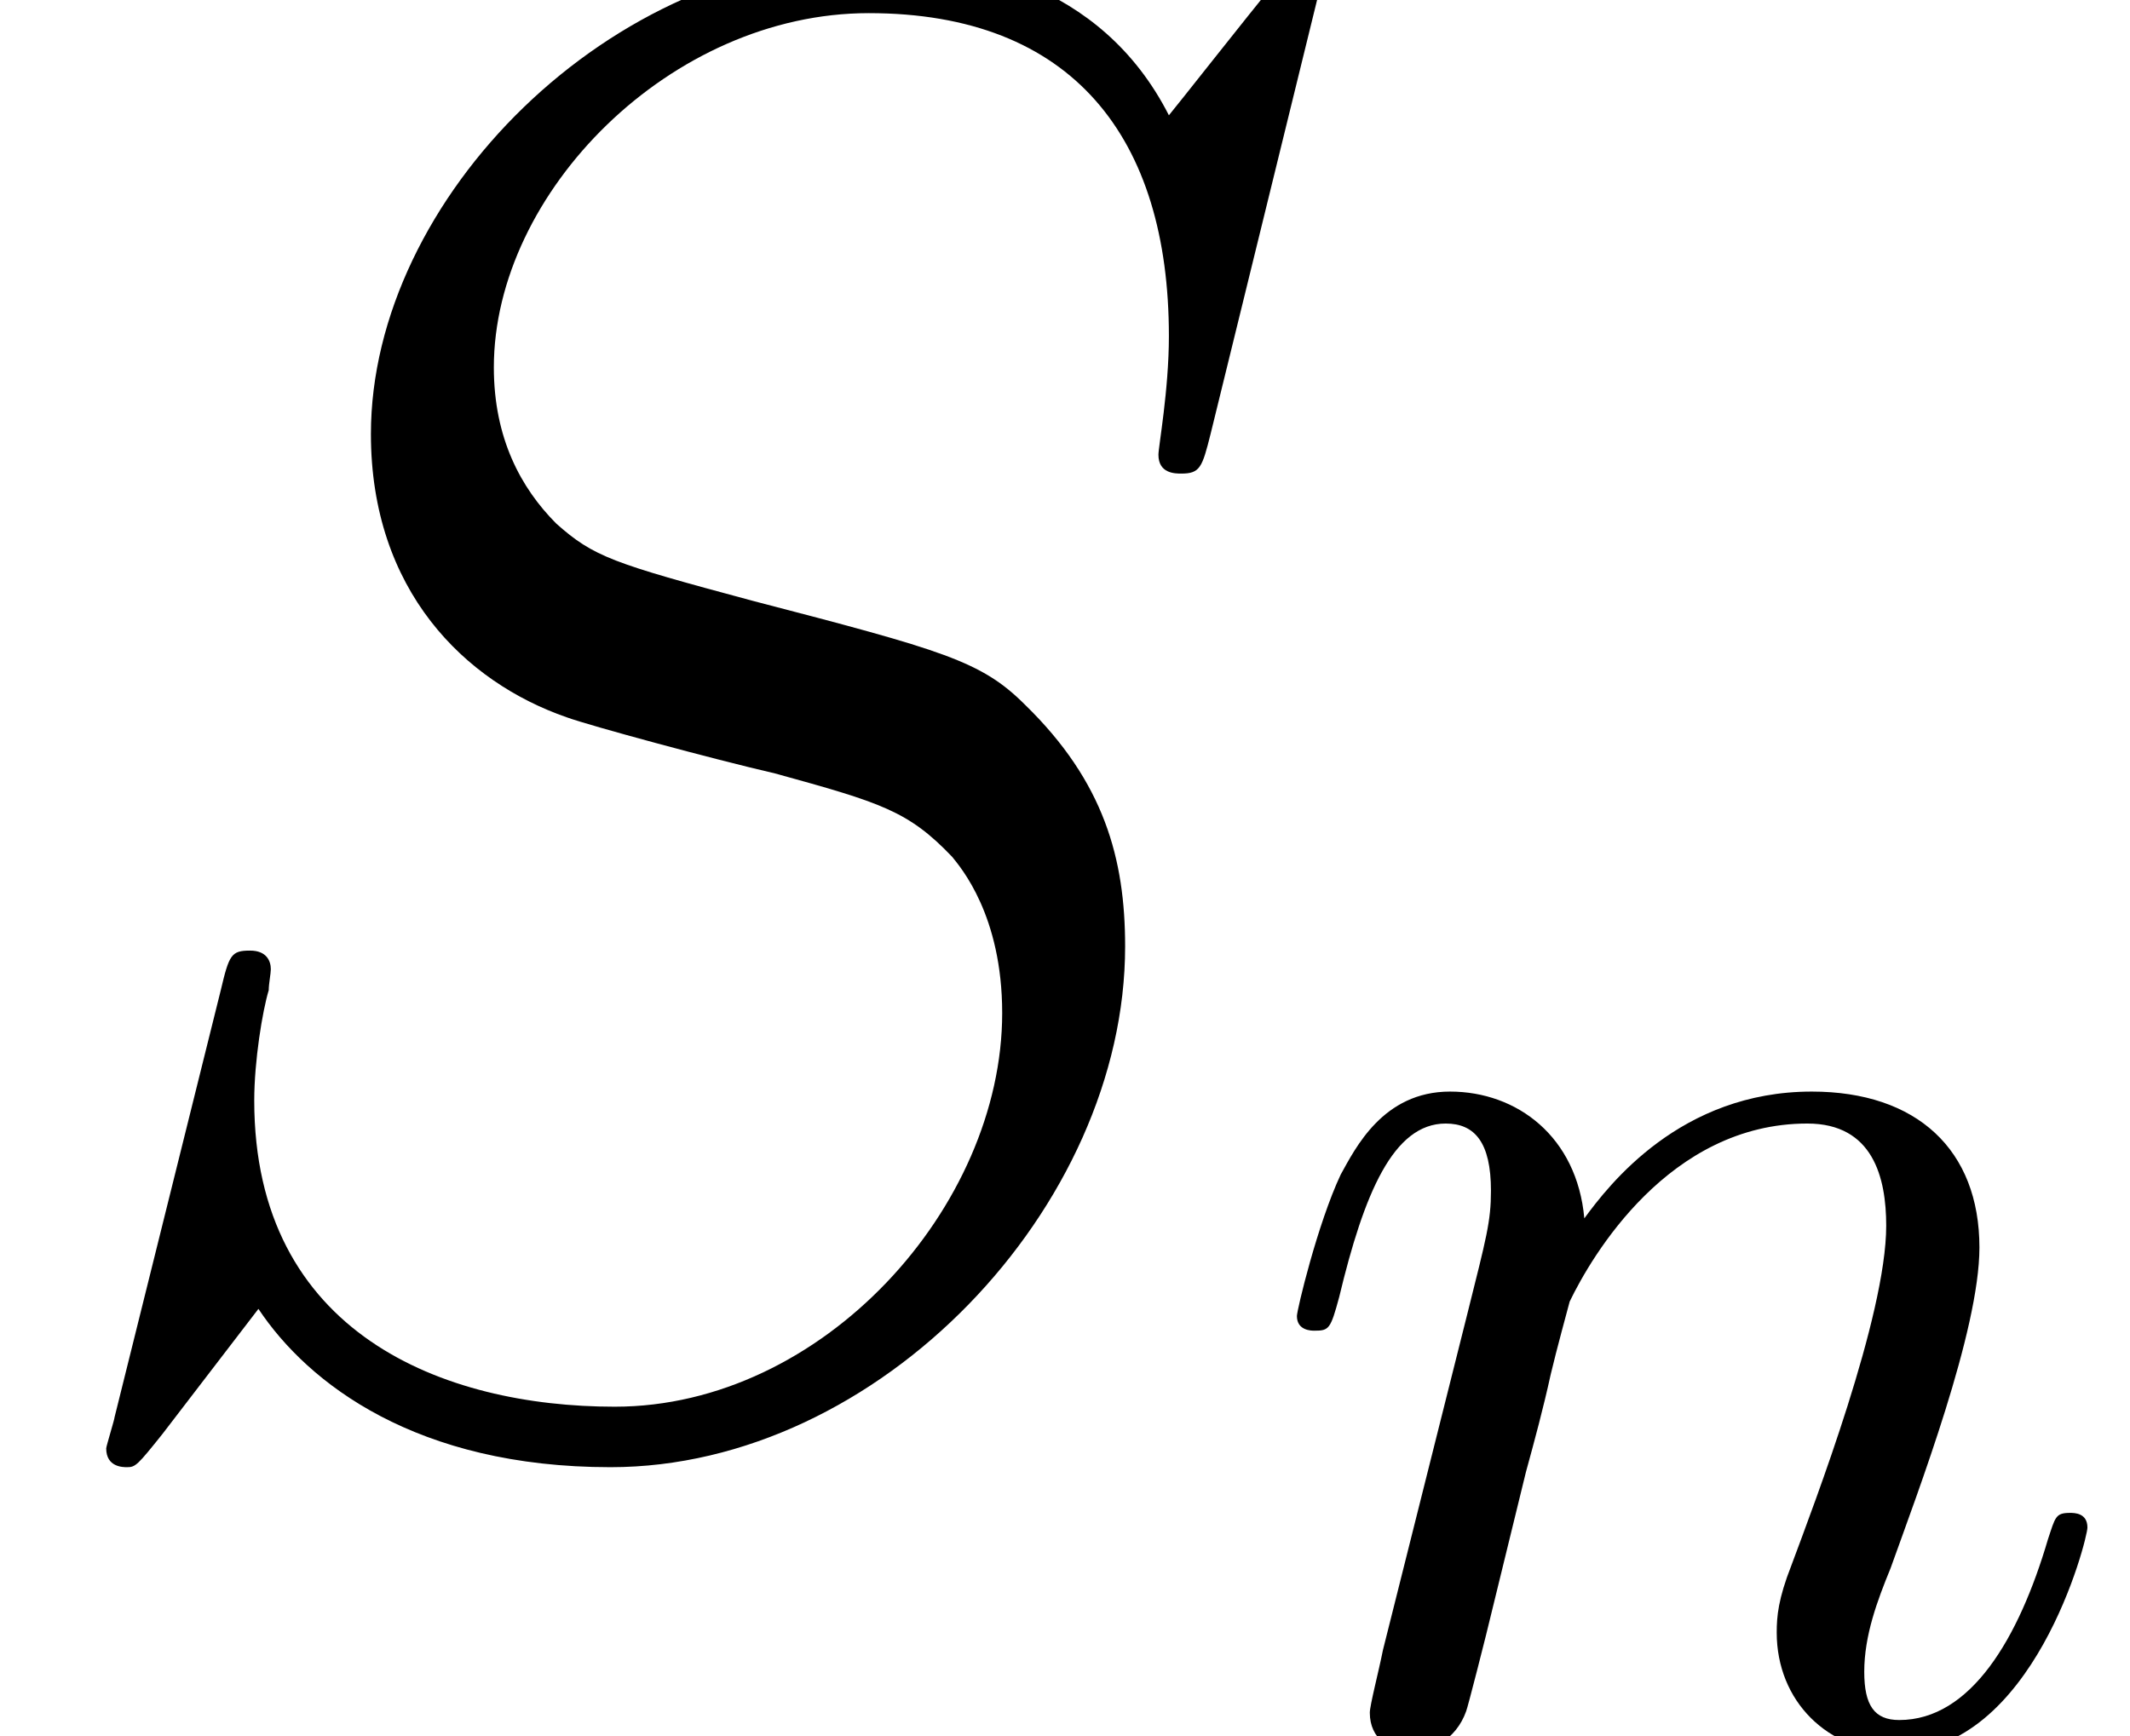
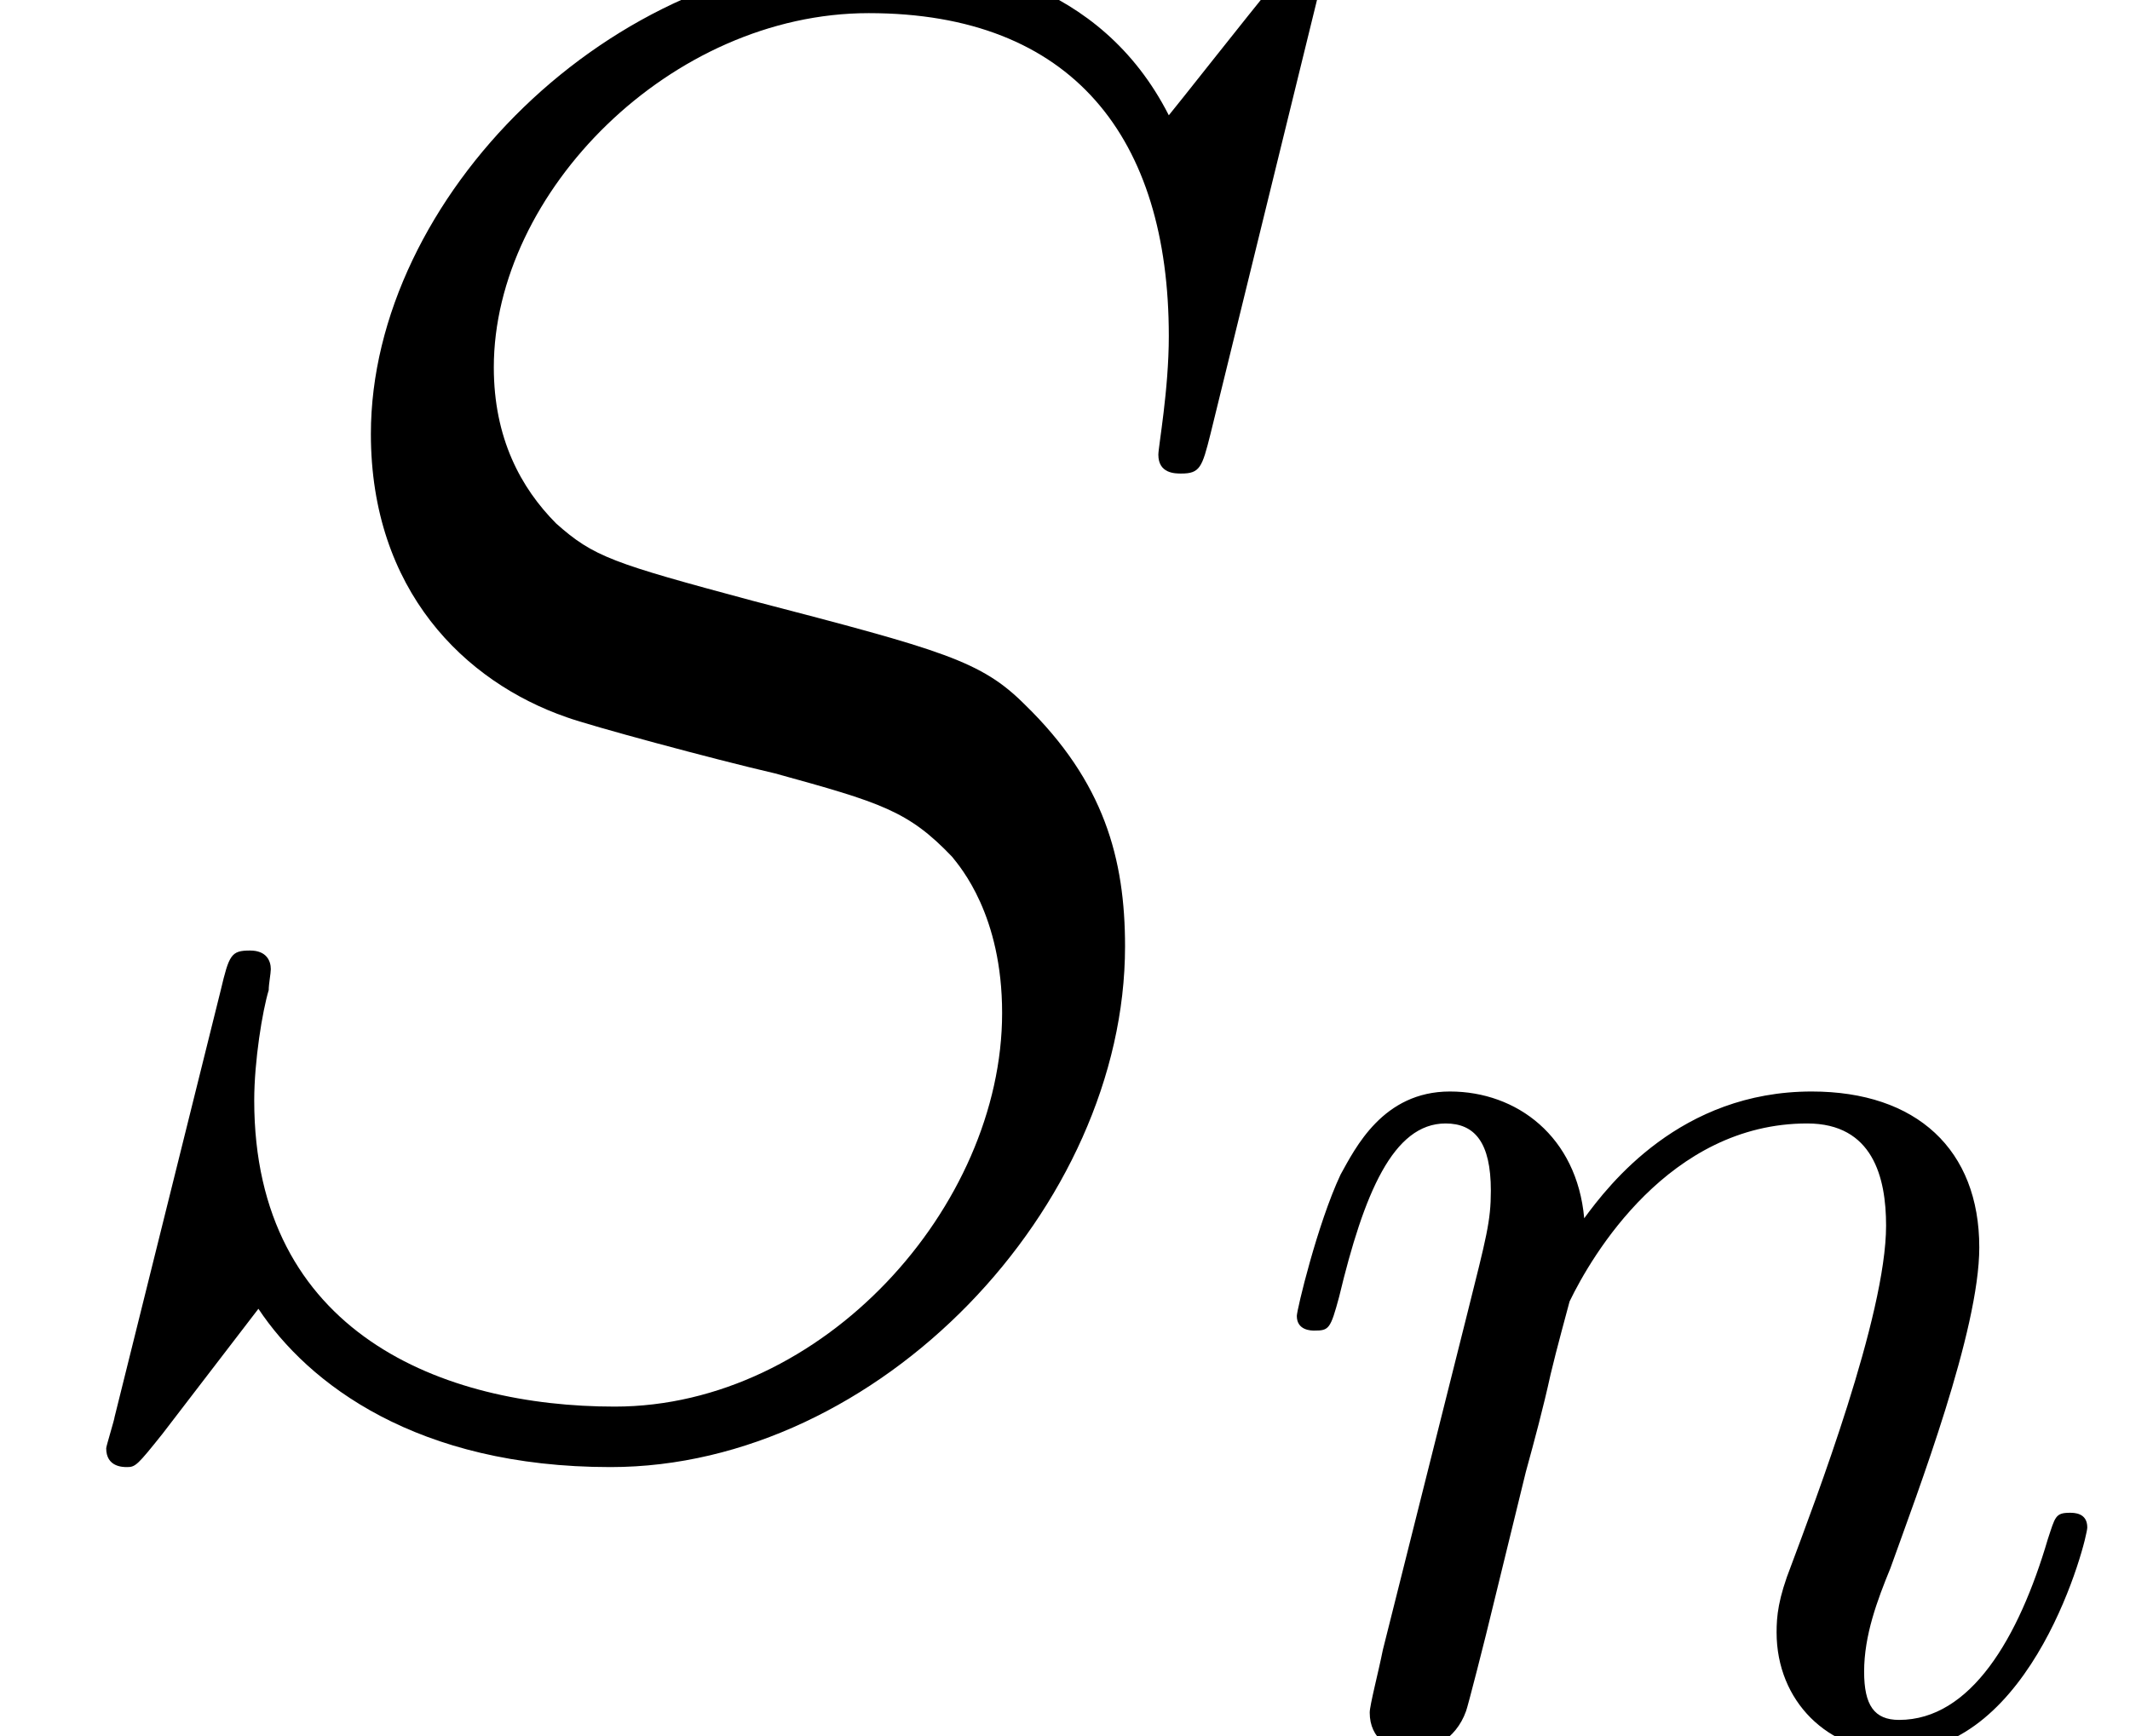
- <svg xmlns="http://www.w3.org/2000/svg" xmlns:xlink="http://www.w3.org/1999/xlink" height="11.623pt" version="1.1" viewBox="56.413 56.222 14.259 11.623" width="14.259pt">
+ <svg xmlns="http://www.w3.org/2000/svg" xmlns:xlink="http://www.w3.org/1999/xlink" version="1.1" width="14.26pt" height="11.623pt" viewBox="56.413 56.222 14.26 11.623">
  <defs>
-     <path d="M0.859 -0.576C0.83 -0.43 0.771 -0.205 0.771 -0.156C0.771 0.02 0.908 0.107 1.054 0.107C1.172 0.107 1.347 0.029 1.416 -0.166C1.425 -0.186 1.543 -0.644 1.601 -0.888L1.816 -1.767C1.875 -1.982 1.933 -2.197 1.982 -2.421C2.021 -2.587 2.099 -2.87 2.109 -2.909C2.255 -3.212 2.773 -4.101 3.7 -4.101C4.14 -4.101 4.228 -3.739 4.228 -3.417C4.228 -2.812 3.749 -1.562 3.593 -1.142C3.505 -0.918 3.495 -0.801 3.495 -0.693C3.495 -0.234 3.837 0.107 4.296 0.107C5.214 0.107 5.575 -1.318 5.575 -1.396C5.575 -1.494 5.487 -1.494 5.458 -1.494C5.36 -1.494 5.36 -1.464 5.311 -1.318C5.116 -0.654 4.794 -0.107 4.315 -0.107C4.149 -0.107 4.081 -0.205 4.081 -0.43C4.081 -0.674 4.169 -0.908 4.257 -1.123C4.442 -1.64 4.852 -2.714 4.852 -3.271C4.852 -3.925 4.433 -4.315 3.73 -4.315C2.851 -4.315 2.372 -3.691 2.207 -3.466C2.158 -4.013 1.757 -4.315 1.308 -4.315S0.674 -3.935 0.576 -3.759C0.42 -3.427 0.283 -2.851 0.283 -2.812C0.283 -2.714 0.381 -2.714 0.4 -2.714C0.498 -2.714 0.508 -2.724 0.566 -2.939C0.732 -3.632 0.928 -4.101 1.279 -4.101C1.474 -4.101 1.582 -3.974 1.582 -3.651C1.582 -3.446 1.552 -3.339 1.425 -2.831L0.859 -0.576Z" id="g0-110" />
-     <path d="M8.857 -9.694C8.857 -9.819 8.759 -9.819 8.731 -9.819C8.675 -9.819 8.662 -9.805 8.494 -9.596C8.41 -9.498 7.839 -8.773 7.825 -8.759C7.364 -9.666 6.444 -9.819 5.858 -9.819C4.087 -9.819 2.483 -8.201 2.483 -6.625C2.483 -5.579 3.11 -4.965 3.794 -4.728C3.947 -4.672 4.77 -4.449 5.189 -4.352C5.9 -4.156 6.081 -4.101 6.374 -3.794C6.43 -3.724 6.709 -3.403 6.709 -2.748C6.709 -1.451 5.509 -0.112 4.115 -0.112C2.971 -0.112 1.702 -0.6 1.702 -2.162C1.702 -2.427 1.757 -2.762 1.799 -2.901C1.799 -2.943 1.813 -3.013 1.813 -3.041C1.813 -3.096 1.785 -3.166 1.674 -3.166C1.548 -3.166 1.534 -3.138 1.478 -2.901L0.767 -0.042C0.767 -0.028 0.711 0.153 0.711 0.167C0.711 0.293 0.823 0.293 0.851 0.293C0.907 0.293 0.921 0.279 1.088 0.07L1.73 -0.767C2.064 -0.265 2.79 0.293 4.087 0.293C5.886 0.293 7.532 -1.451 7.532 -3.194C7.532 -3.78 7.392 -4.296 6.862 -4.812C6.569 -5.105 6.318 -5.175 5.035 -5.509C4.101 -5.76 3.975 -5.802 3.724 -6.025C3.487 -6.263 3.306 -6.597 3.306 -7.071C3.306 -8.243 4.491 -9.443 5.816 -9.443C7.183 -9.443 7.825 -8.606 7.825 -7.281C7.825 -6.918 7.755 -6.541 7.755 -6.486C7.755 -6.36 7.867 -6.36 7.908 -6.36C8.034 -6.36 8.048 -6.402 8.104 -6.625L8.857 -9.694Z" id="g1-83" />
+     <path id="g0-110" d="M.859-.576C.83-.43 .771-.205 .771-.156C.771 .02 .908 .107 1.054 .107C1.172 .107 1.347 .029 1.416-.166C1.425-.186 1.543-.644 1.601-.888L1.816-1.767C1.875-1.982 1.933-2.197 1.982-2.421C2.021-2.587 2.099-2.87 2.109-2.909C2.255-3.212 2.773-4.101 3.7-4.101C4.14-4.101 4.228-3.739 4.228-3.417C4.228-2.812 3.749-1.562 3.593-1.142C3.505-.918 3.495-.801 3.495-.693C3.495-.234 3.837 .107 4.296 .107C5.214 .107 5.575-1.318 5.575-1.396C5.575-1.494 5.487-1.494 5.458-1.494C5.36-1.494 5.36-1.465 5.311-1.318C5.116-.654 4.794-.107 4.315-.107C4.149-.107 4.081-.205 4.081-.43C4.081-.674 4.169-.908 4.257-1.123C4.442-1.64 4.852-2.714 4.852-3.271C4.852-3.925 4.433-4.315 3.73-4.315C2.851-4.315 2.372-3.691 2.207-3.466C2.158-4.013 1.757-4.315 1.308-4.315S.674-3.935 .576-3.759C.42-3.427 .283-2.851 .283-2.812C.283-2.714 .381-2.714 .4-2.714C.498-2.714 .508-2.724 .566-2.939C.732-3.632 .928-4.101 1.279-4.101C1.474-4.101 1.582-3.974 1.582-3.651C1.582-3.446 1.552-3.339 1.425-2.831L.859-.576Z" />
+     <path id="g1-83" d="M8.857-9.694C8.857-9.819 8.759-9.819 8.731-9.819C8.675-9.819 8.662-9.805 8.494-9.596C8.41-9.498 7.839-8.773 7.825-8.759C7.364-9.666 6.444-9.819 5.858-9.819C4.087-9.819 2.483-8.201 2.483-6.625C2.483-5.579 3.11-4.965 3.794-4.728C3.947-4.672 4.77-4.449 5.189-4.352C5.9-4.156 6.081-4.101 6.374-3.794C6.43-3.724 6.709-3.403 6.709-2.748C6.709-1.451 5.509-.112 4.115-.112C2.971-.112 1.702-.6 1.702-2.162C1.702-2.427 1.757-2.762 1.799-2.901C1.799-2.943 1.813-3.013 1.813-3.041C1.813-3.096 1.785-3.166 1.674-3.166C1.548-3.166 1.534-3.138 1.478-2.901L.767-.042C.767-.028 .711 .153 .711 .167C.711 .293 .823 .293 .851 .293C.907 .293 .921 .279 1.088 .07L1.73-.767C2.064-.265 2.79 .293 4.087 .293C5.886 .293 7.532-1.451 7.532-3.194C7.532-3.78 7.392-4.296 6.862-4.812C6.569-5.105 6.318-5.175 5.035-5.509C4.101-5.76 3.975-5.802 3.724-6.025C3.487-6.263 3.306-6.597 3.306-7.071C3.306-8.243 4.491-9.443 5.816-9.443C7.183-9.443 7.825-8.606 7.825-7.281C7.825-6.918 7.755-6.541 7.755-6.486C7.755-6.36 7.867-6.36 7.908-6.36C8.034-6.36 8.048-6.402 8.104-6.625L8.857-9.694Z" />
  </defs>
  <g id="page1">
-     <use x="56.413" xlink:href="#g1-83" y="65.753" />
-     <use x="64.812" xlink:href="#g0-110" y="67.846" />
+     <use x="56.413" y="65.753" xlink:href="#g1-83" />
+     <use x="64.812" y="67.846" xlink:href="#g0-110" />
  </g>
</svg>
